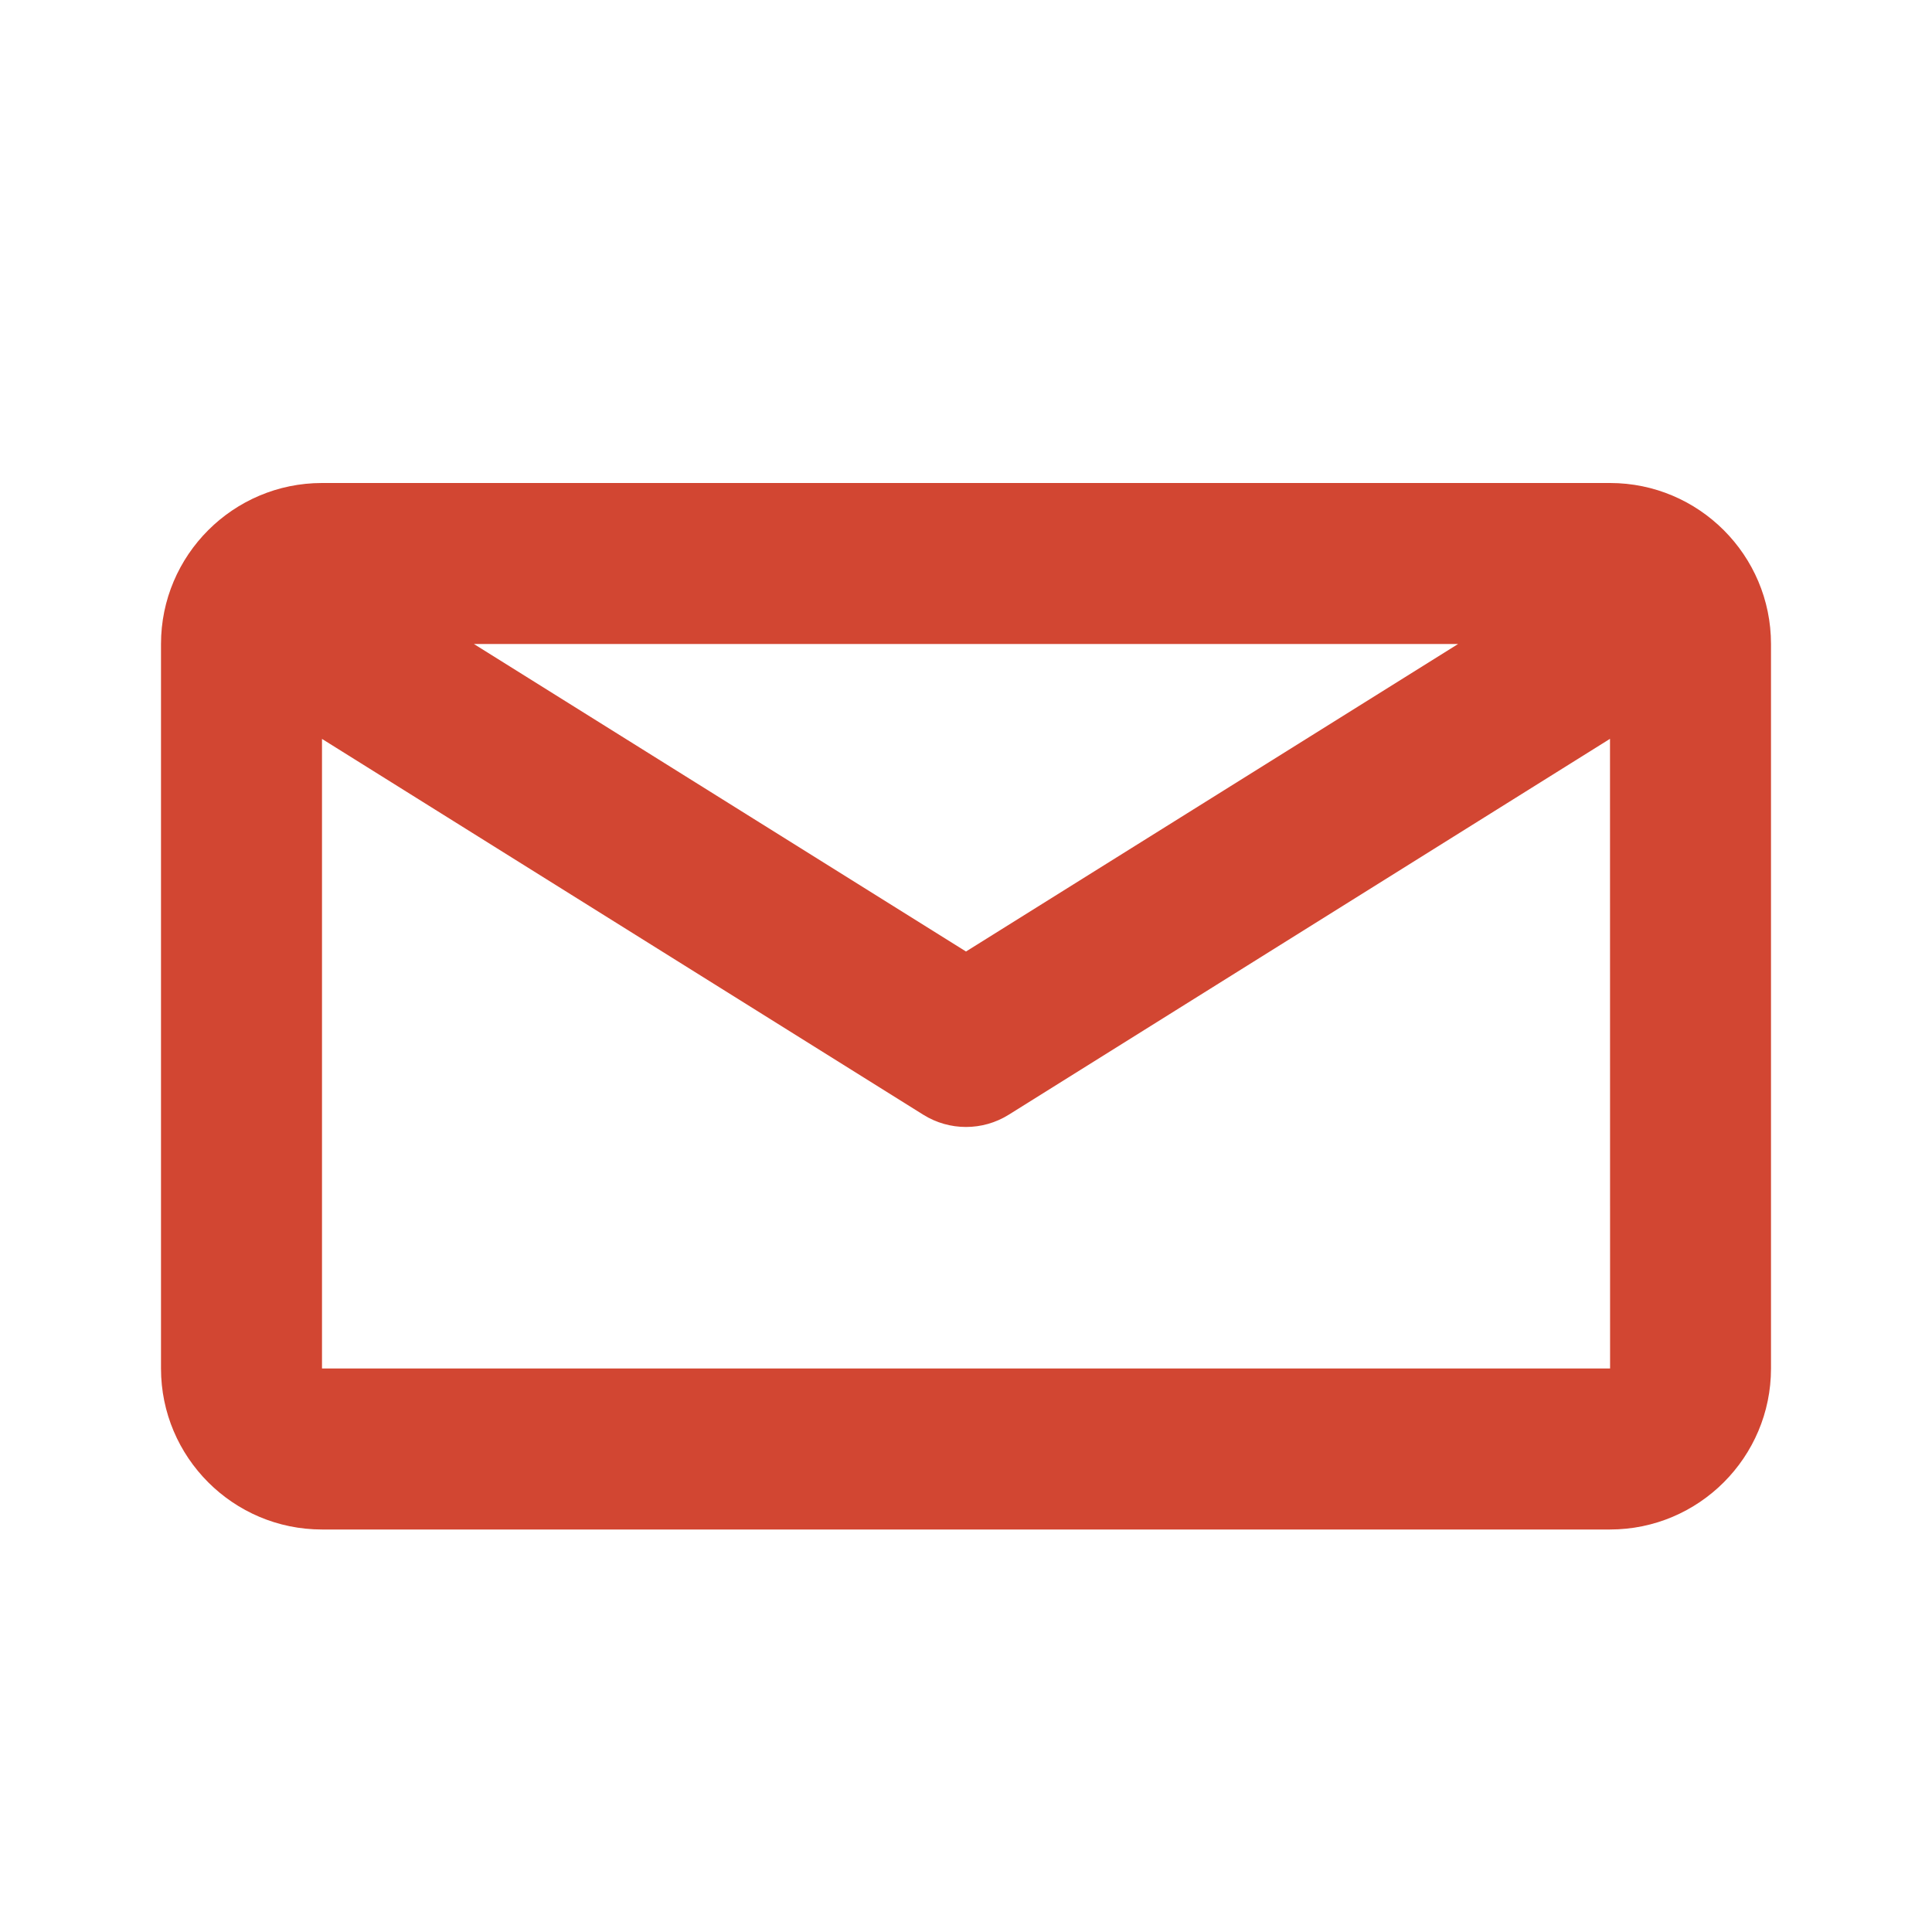
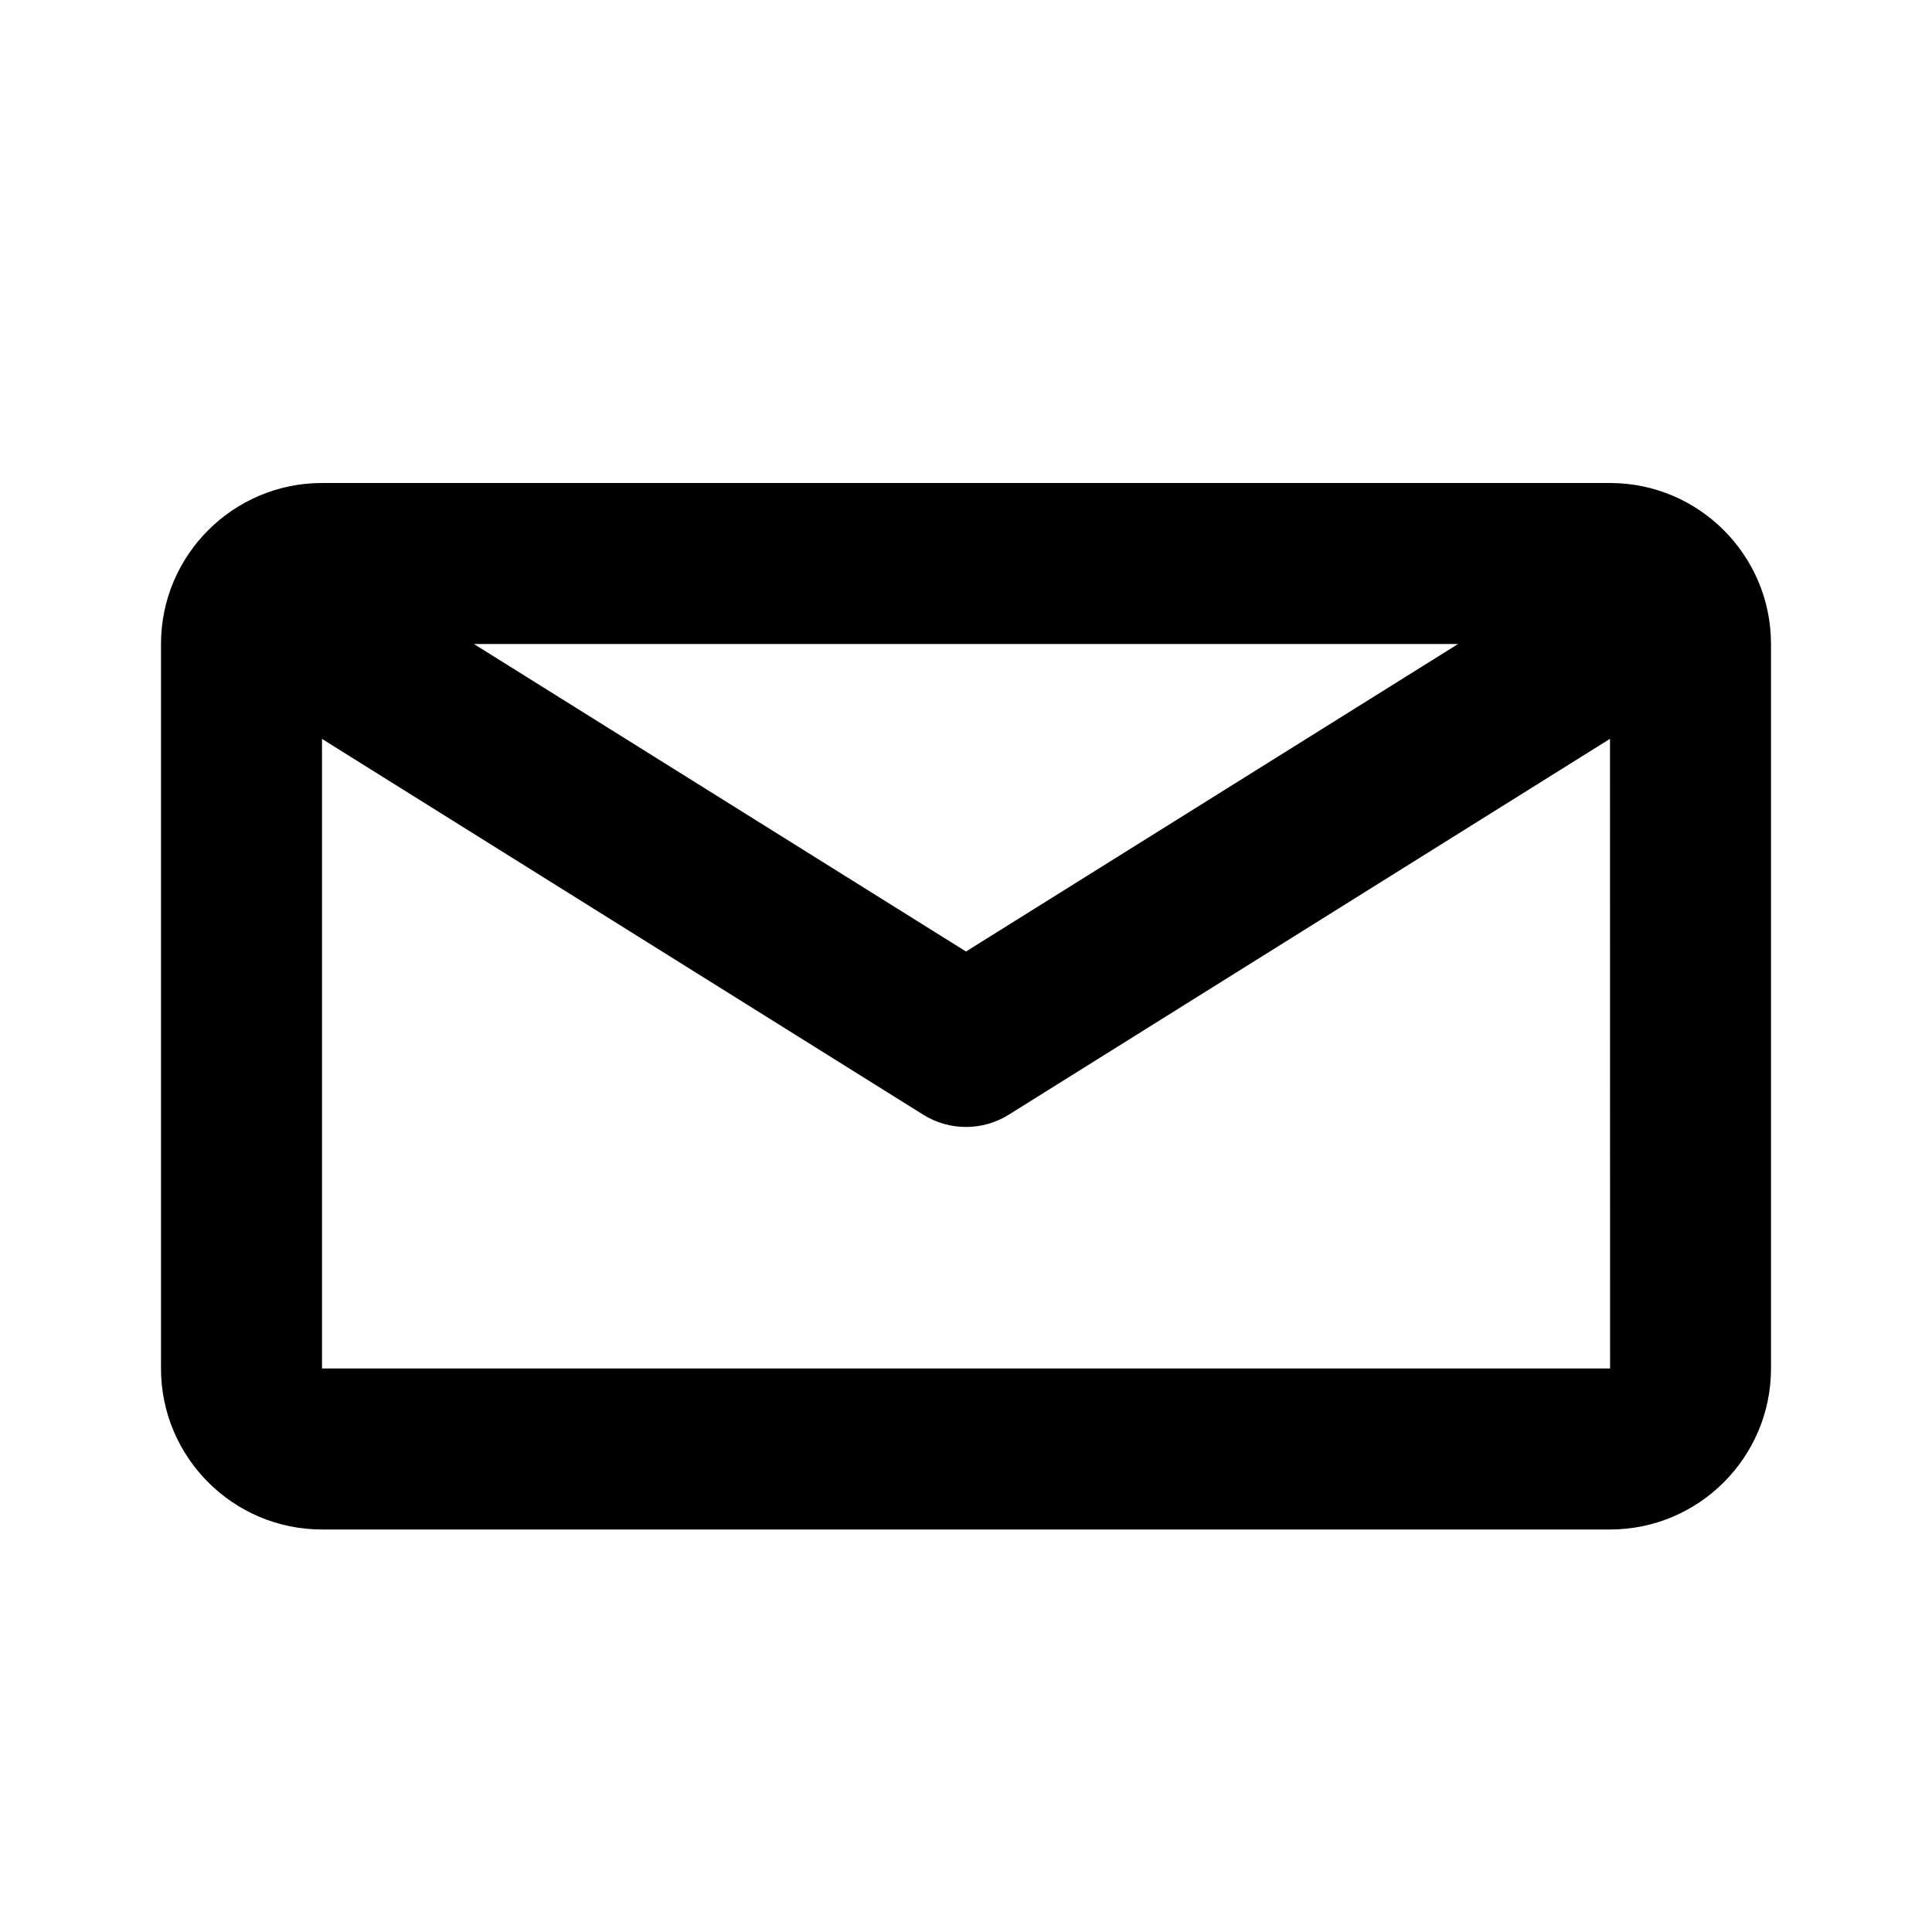
<svg xmlns="http://www.w3.org/2000/svg" width="24" height="24" viewBox="0 0 24 24">
-   <path d="M4 17V9.179l7.47 4.669a1.002 1.002 0 0 0 1.06 0L20 9.178 20.001 17H4zm14.113-9L12 11.82 5.887 8h12.226zM20 6H4c-1.103 0-2 .897-2 2v9c0 1.103.897 2 2 2h16c1.103 0 2-.897 2-2V8c0-1.103-.897-2-2-2z" fill="#D24632" fill-rule="evenodd" />
+   <path d="M4 17V9.179l7.47 4.669a1.002 1.002 0 0 0 1.06 0L20 9.178 20.001 17H4zm14.113-9L12 11.82 5.887 8h12.226zM20 6H4c-1.103 0-2 .897-2 2v9c0 1.103.897 2 2 2h16c1.103 0 2-.897 2-2V8c0-1.103-.897-2-2-2z" fill="FF424A" fill-rule="evenodd" />
</svg>
